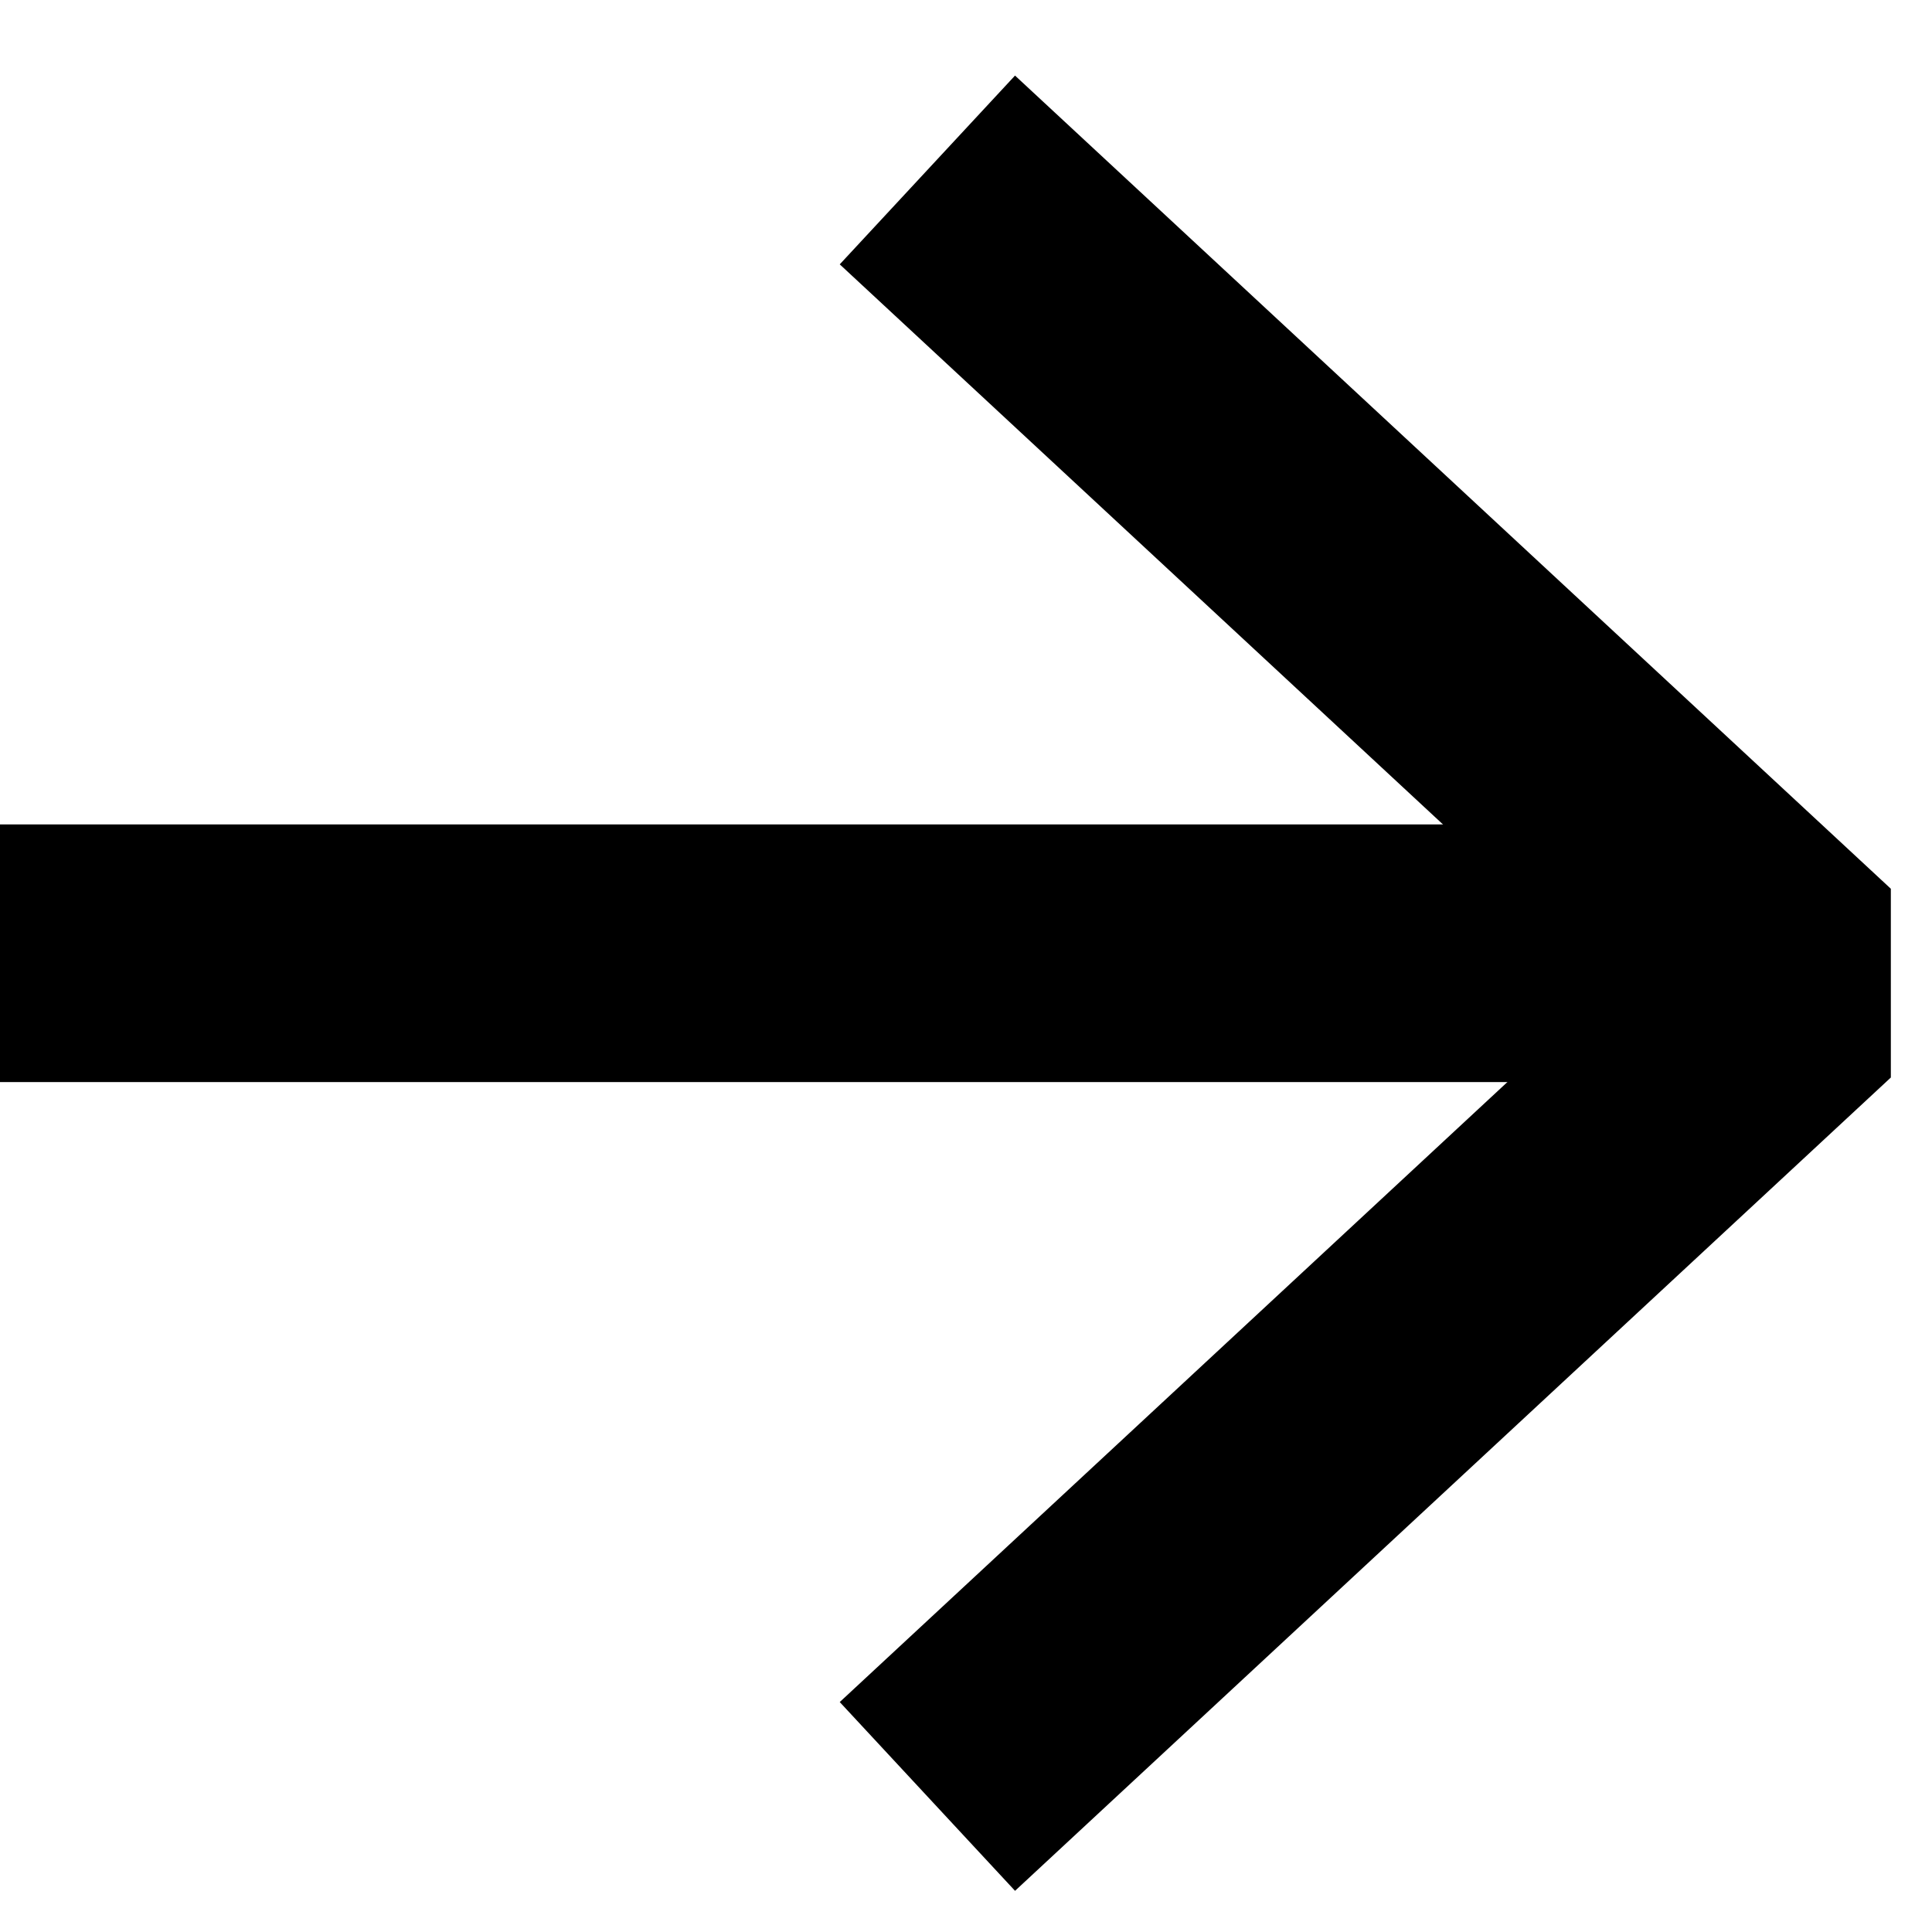
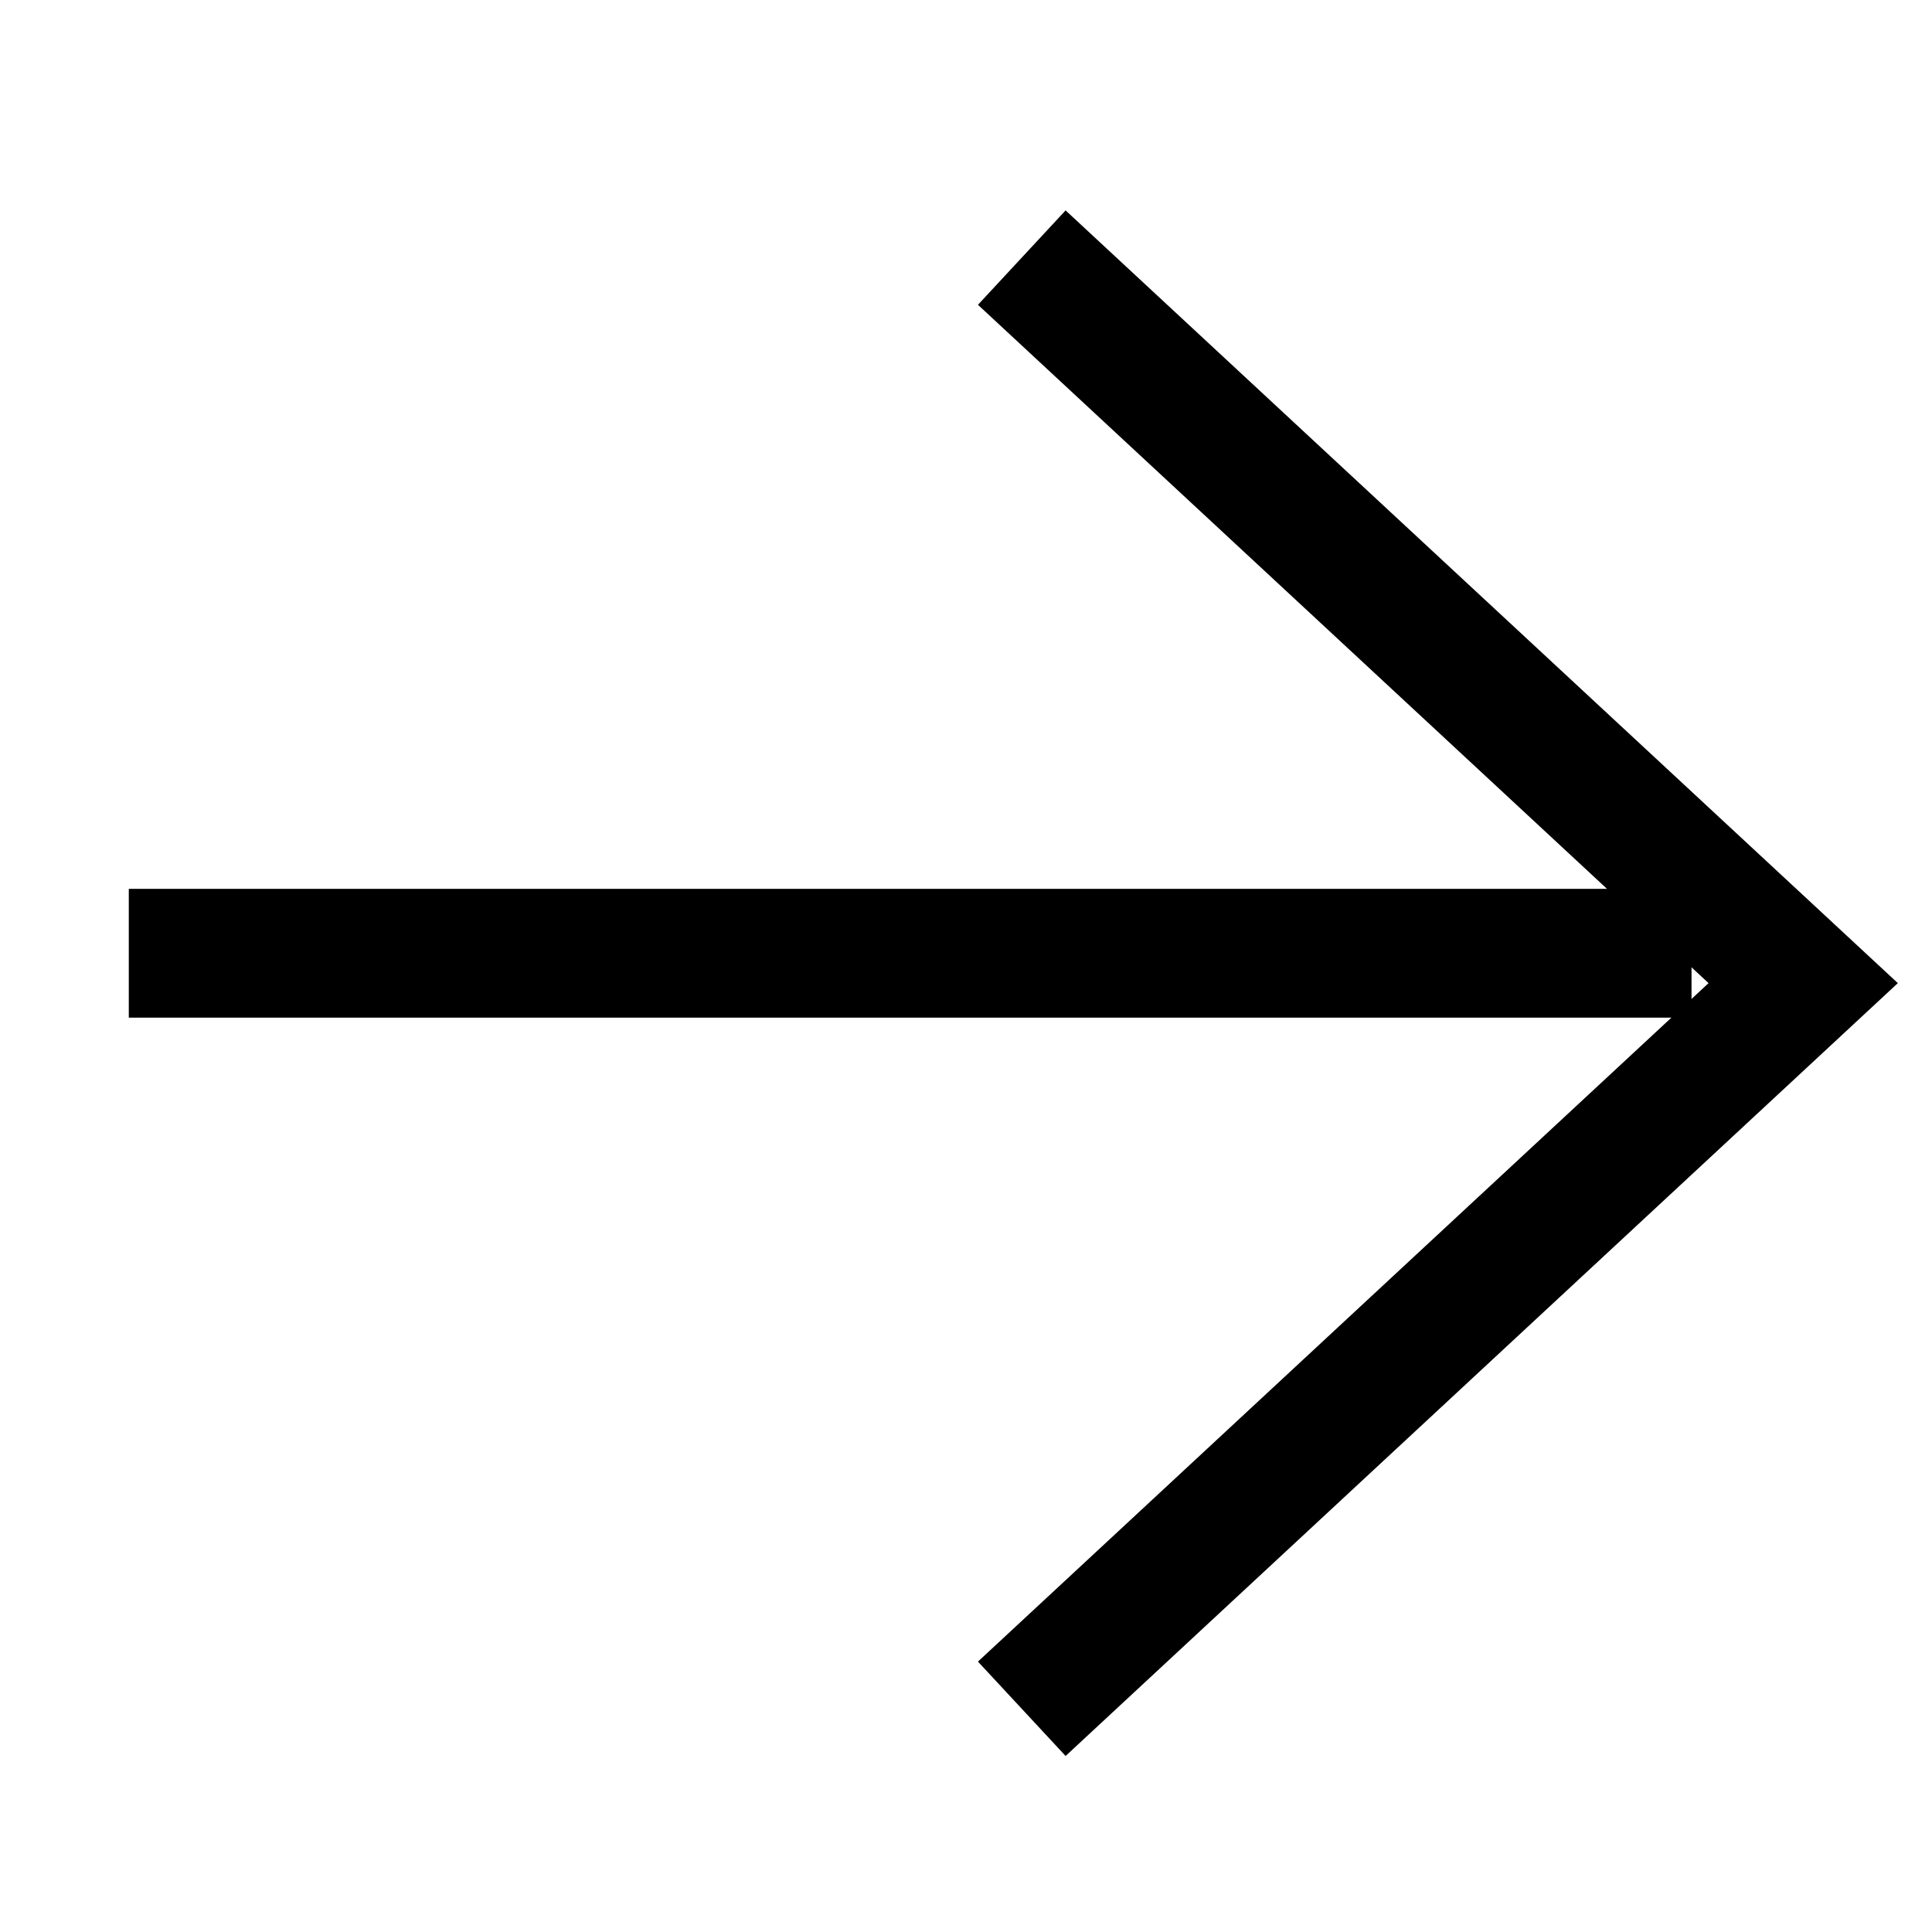
<svg xmlns="http://www.w3.org/2000/svg" width="15" height="15" viewBox="0 0 15 15" fill="none">
-   <path d="M7.933 2L14 7.633L7.933 13.267" stroke="currentColor" stroke-width="2" stroke-linecap="square" stroke-linejoin="bevel" />
-   <path d="M1 7.401H13.133" stroke="currentColor" stroke-width="2" stroke-linecap="square" stroke-linejoin="bevel" />
+   <path d="M7.933 2L14 7.633L7.933 13.267" stroke="currentColor" strokeWidth="2" strokeLinecap="square" strokeLinejoin="bevel" />
+   <path d="M1 7.401H13.133" stroke="currentColor" strokeWidth="2" strokeLinecap="square" strokeLinejoin="bevel" />
</svg>
